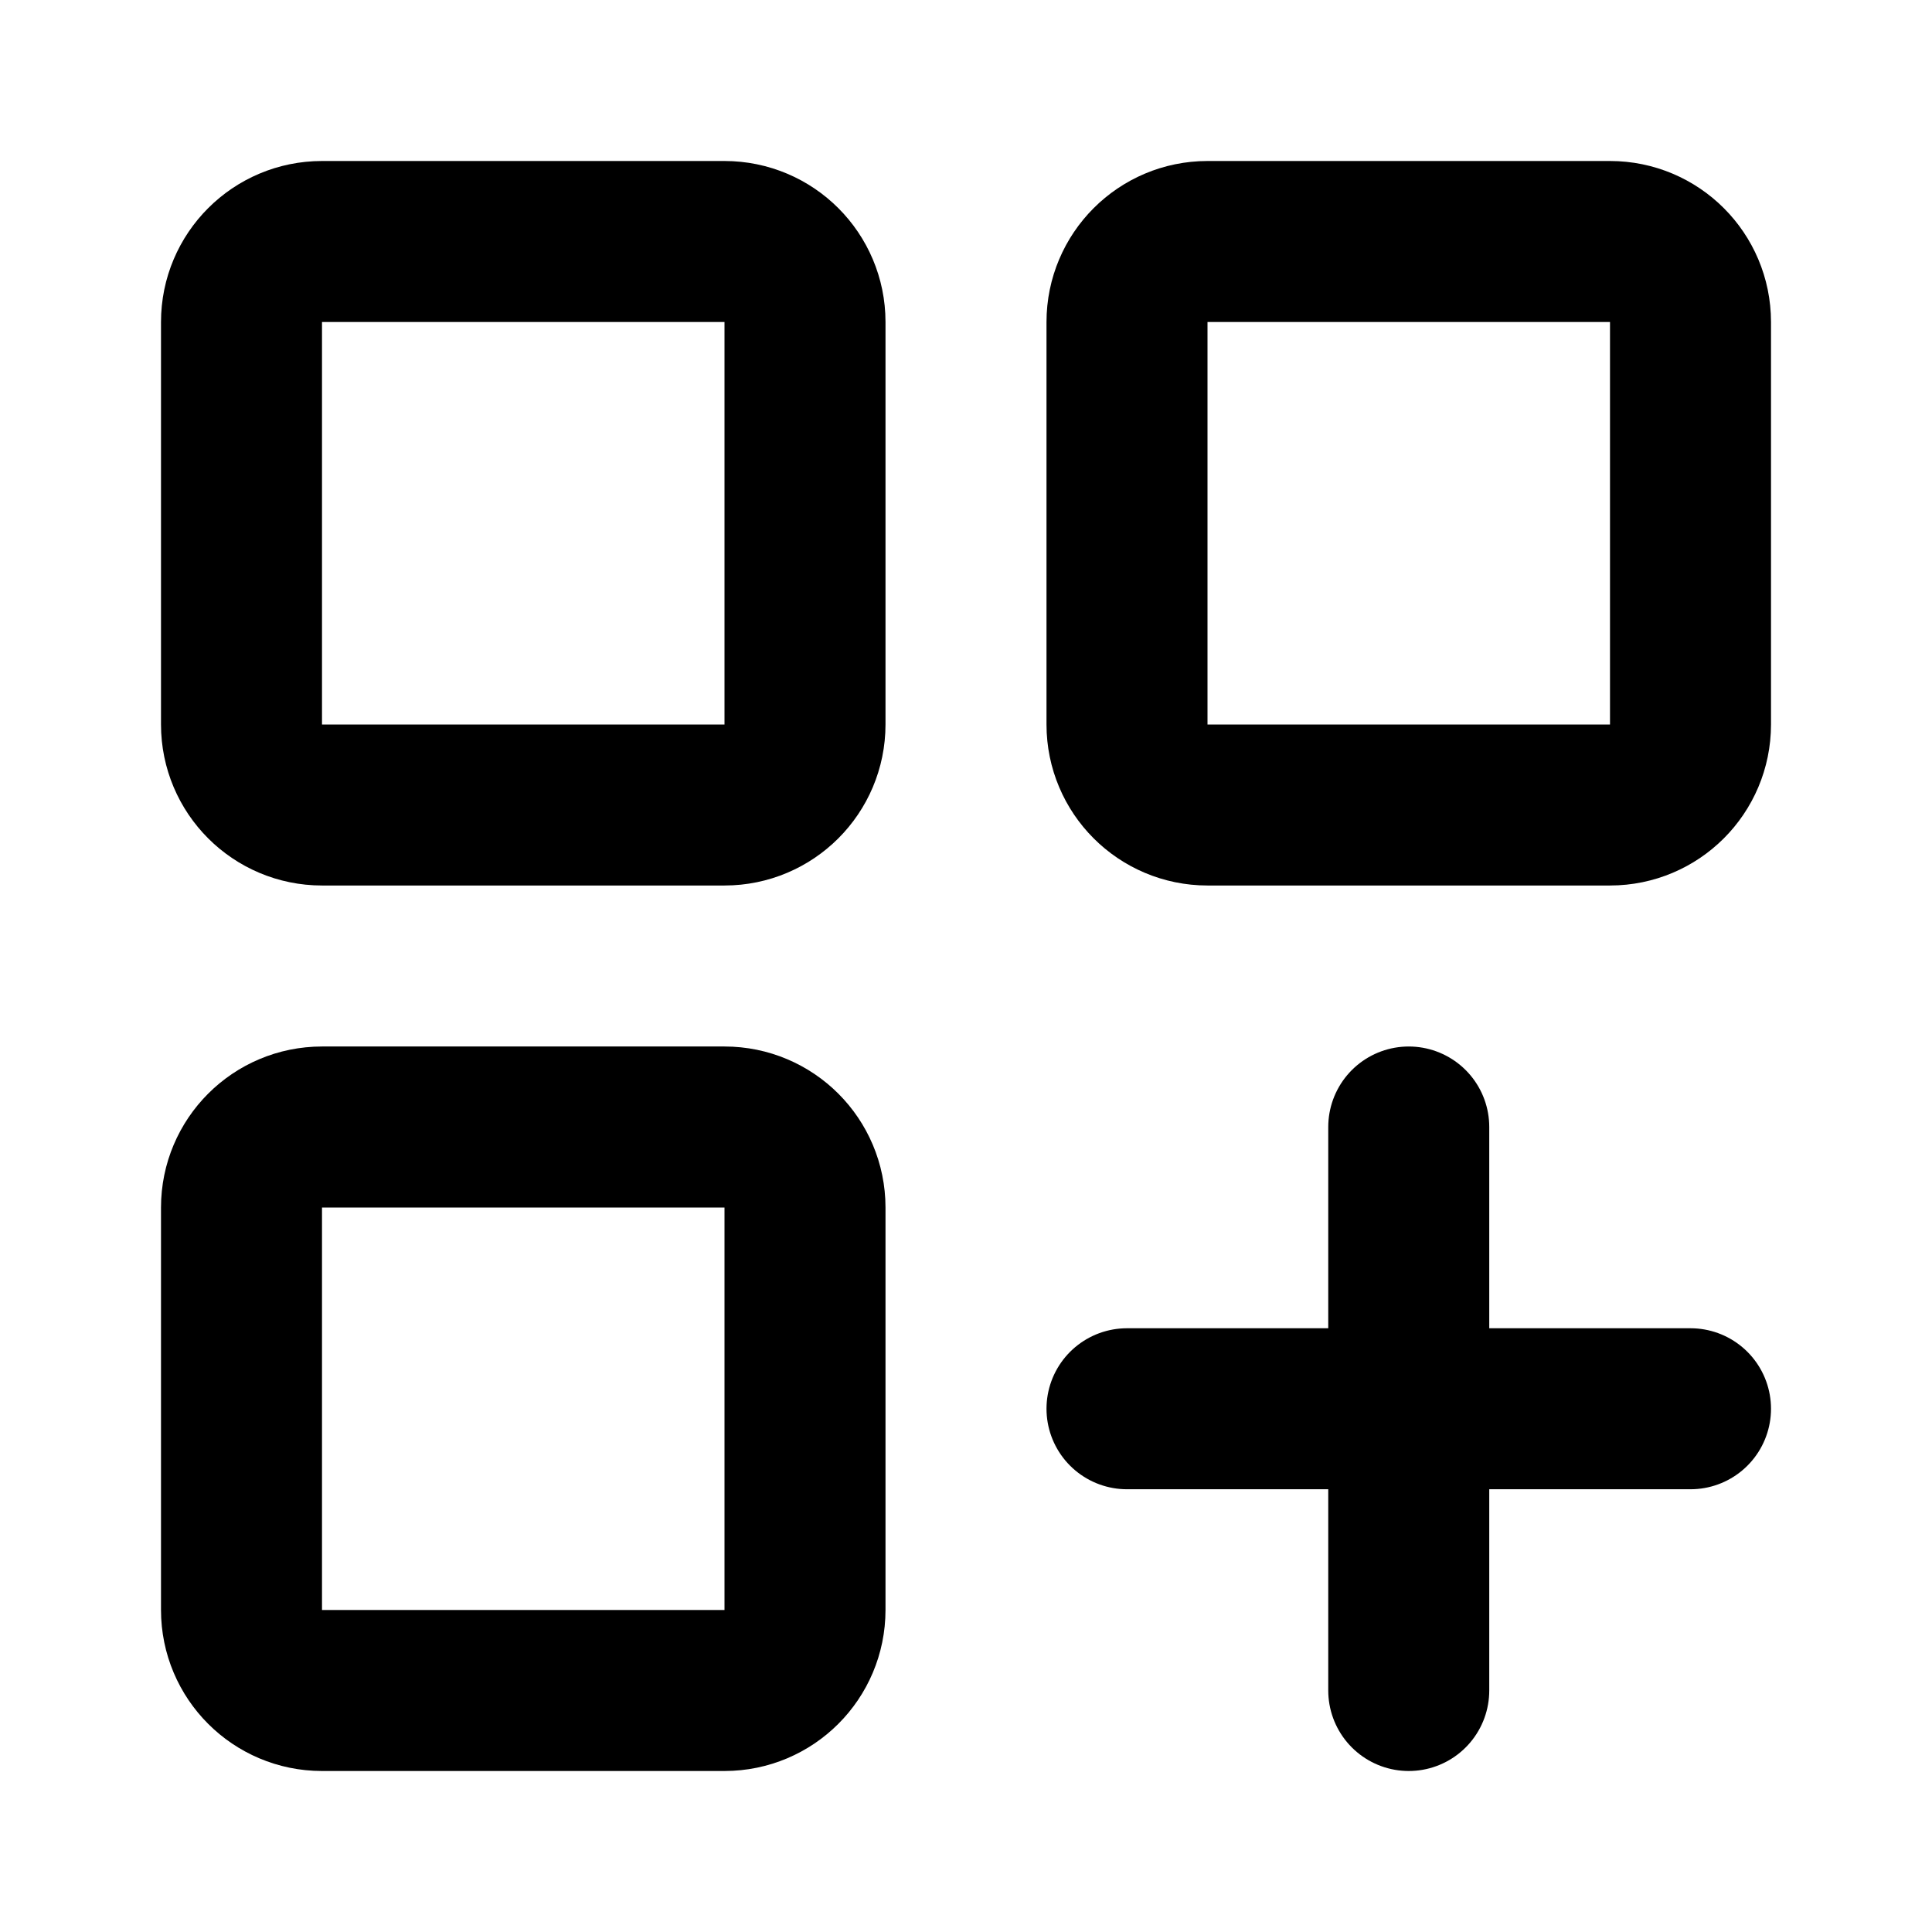
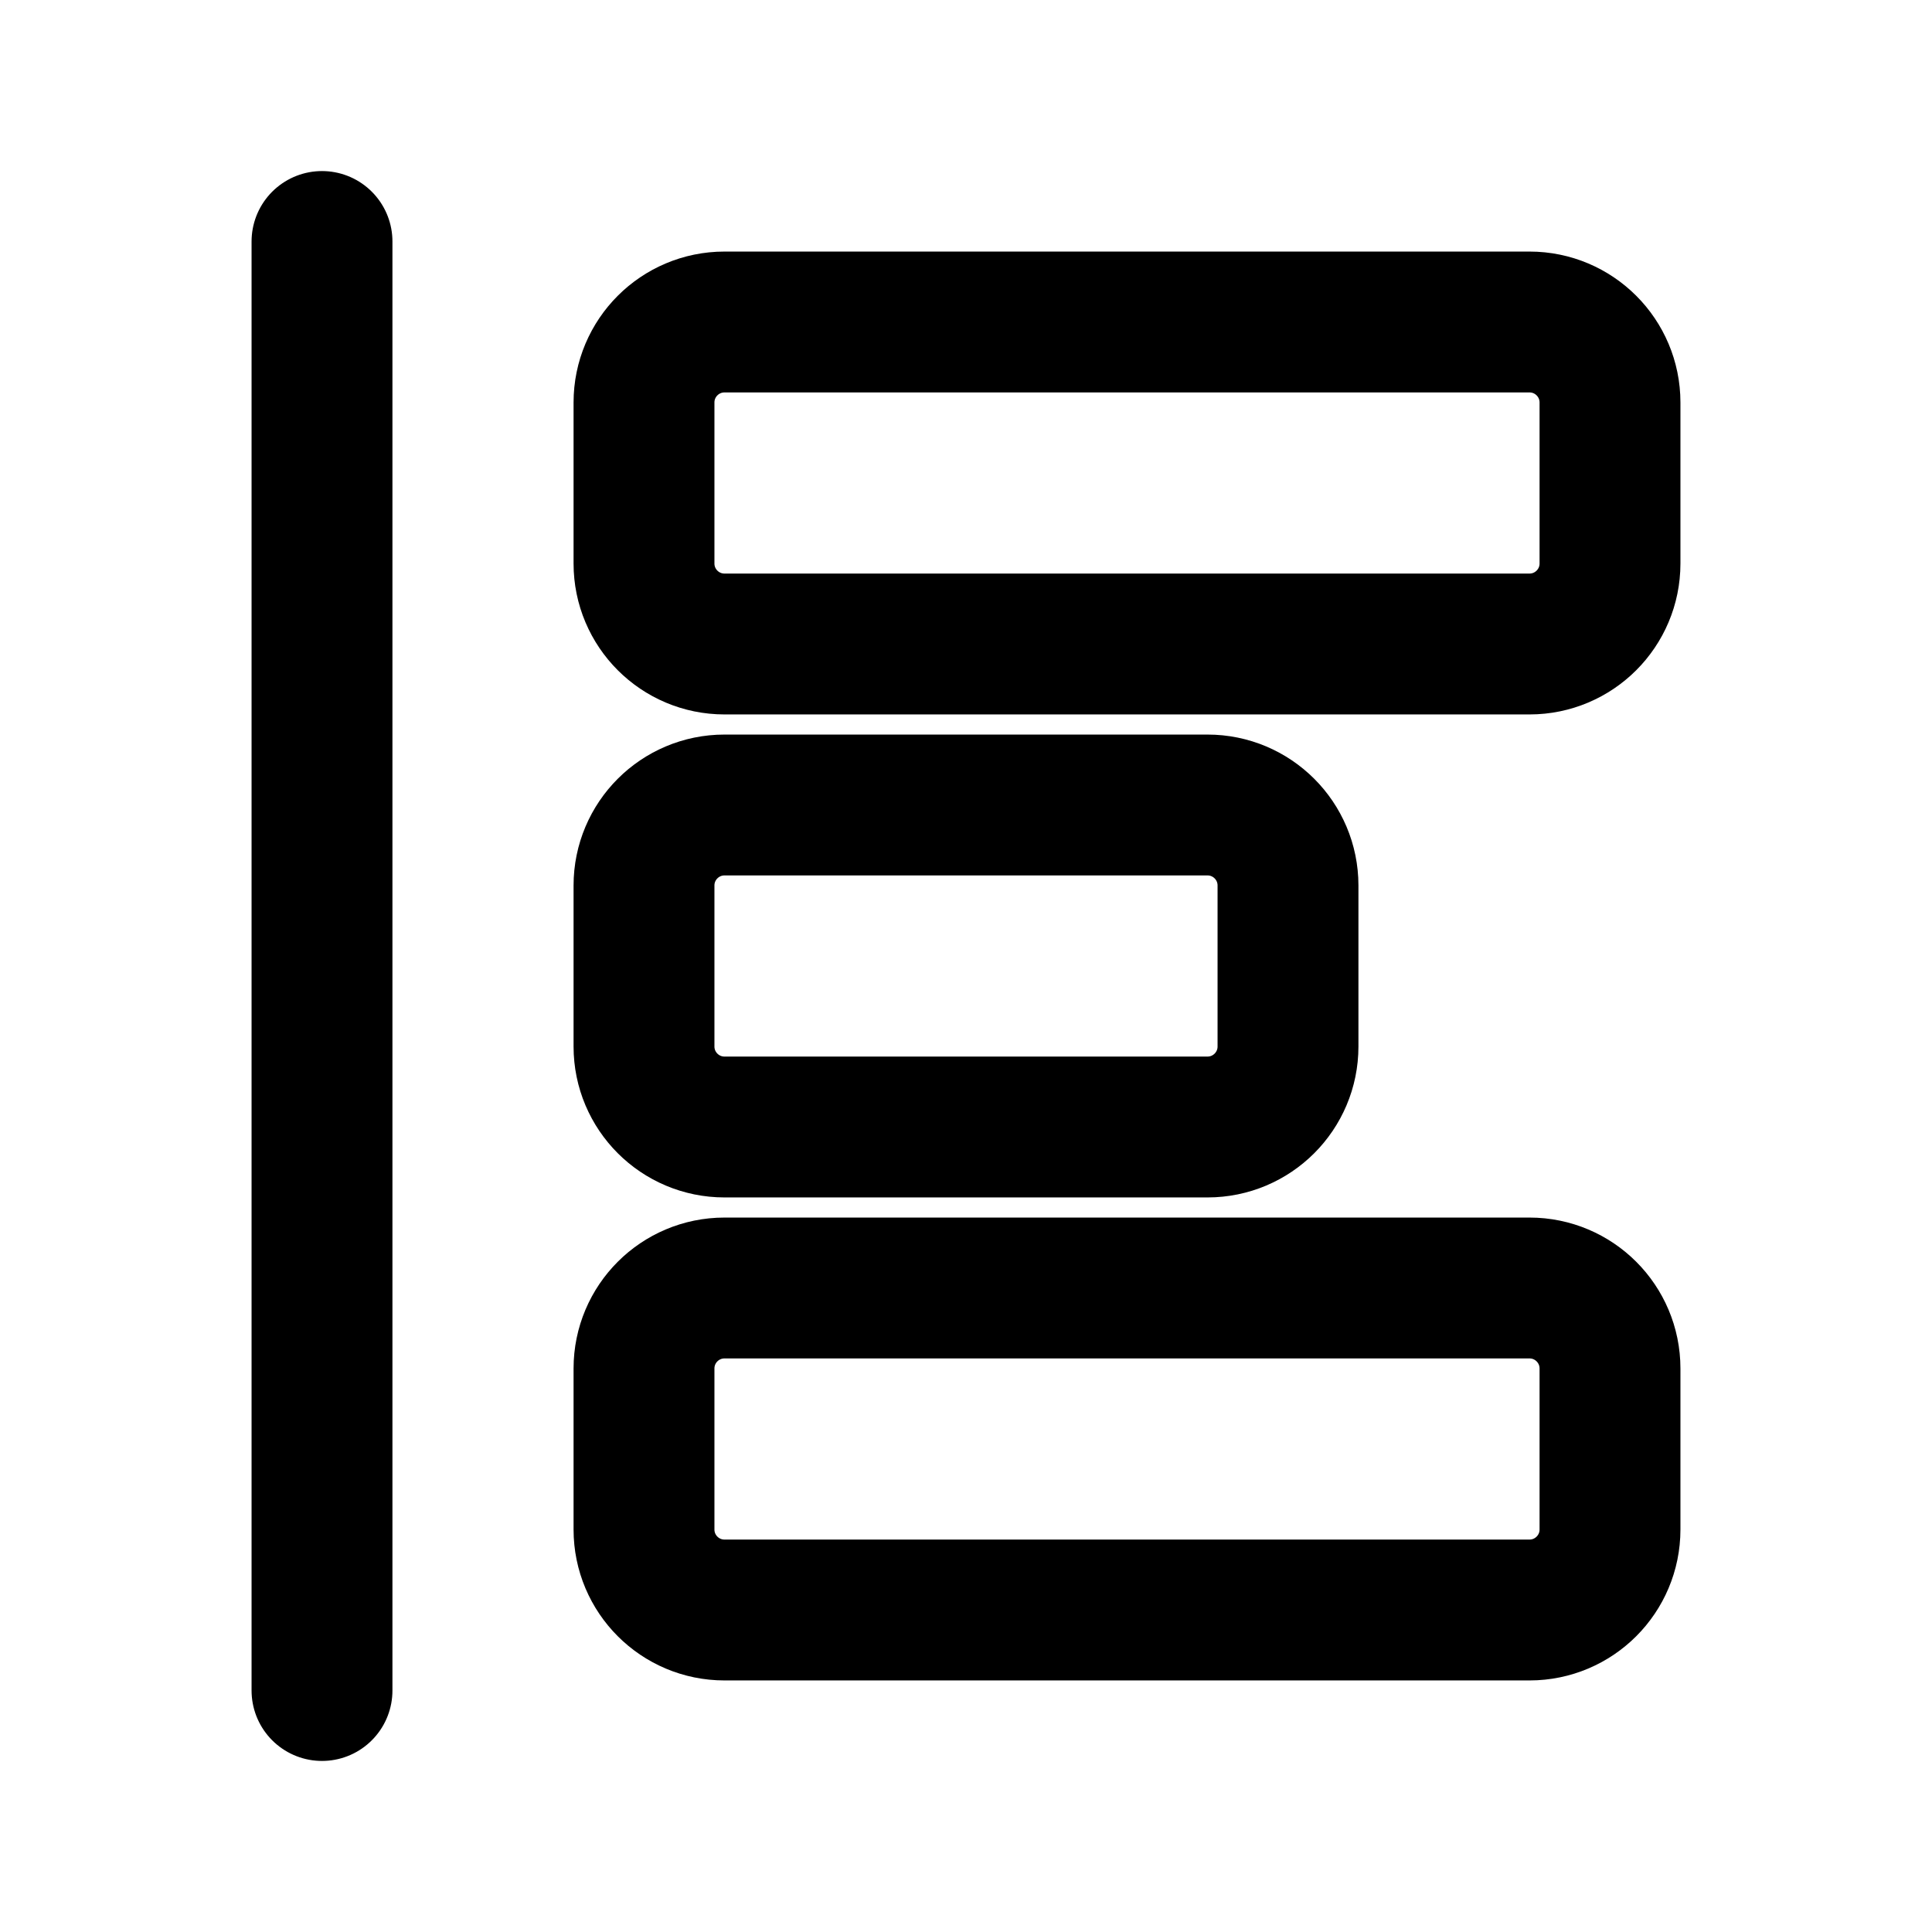
- <svg xmlns="http://www.w3.org/2000/svg" width="24" height="24" viewBox="0 0 24 24" fill="none" stroke="currentColor" stroke-width="2" stroke-linecap="round" stroke-linejoin="round">
-   <rect x="3" y="3" width="7" height="7" rx="1" />
-   <rect x="14" y="3" width="7" height="7" rx="1" />
-   <rect x="3" y="14" width="7" height="7" rx="1" />
-   <path d="M14 17.5h7M17.5 14v7" />
+ <svg xmlns="http://www.w3.org/2000/svg" width="24" height="24" viewBox="0 0 24 24" fill="none" stroke="currentColor" stroke-width="1.75" stroke-linecap="round" stroke-linejoin="round">
+   <path d="M4 3v18" />
+   <rect x="8" y="4" width="12" height="4" rx="1" />
+   <rect x="8" y="10" width="8" height="4" rx="1" />
+   <rect x="8" y="16" width="12" height="4" rx="1" />
</svg>
